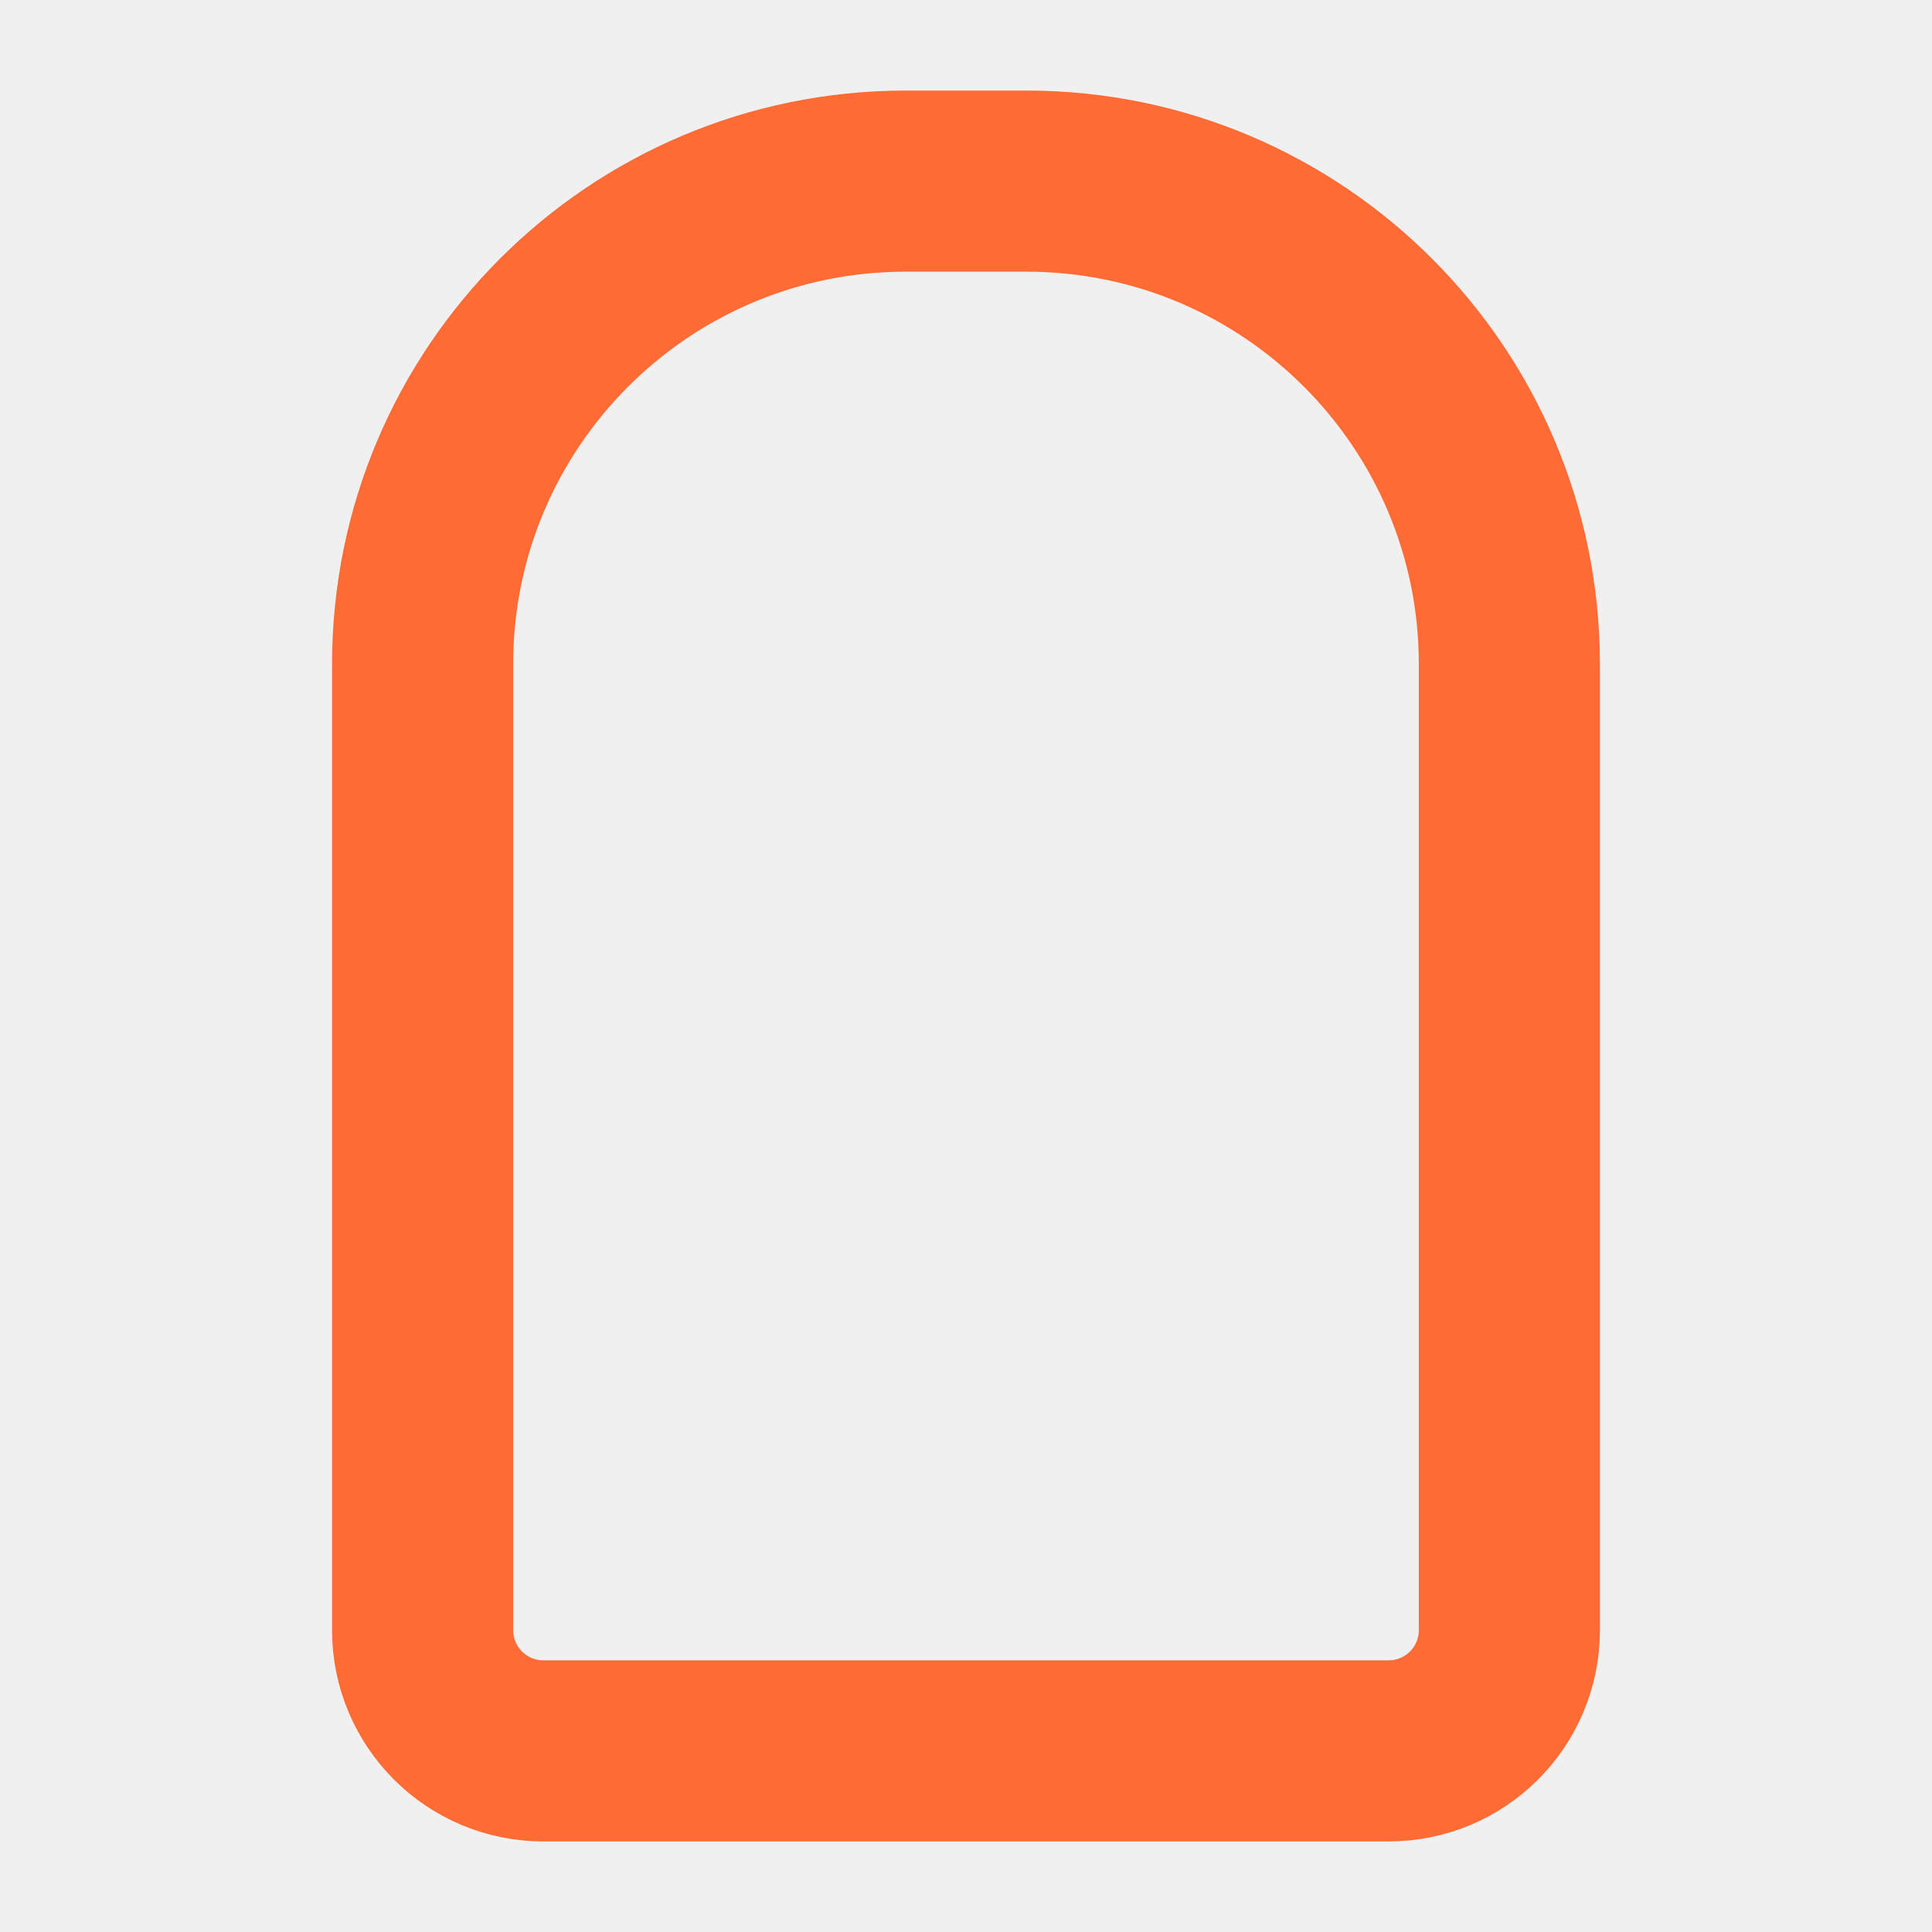
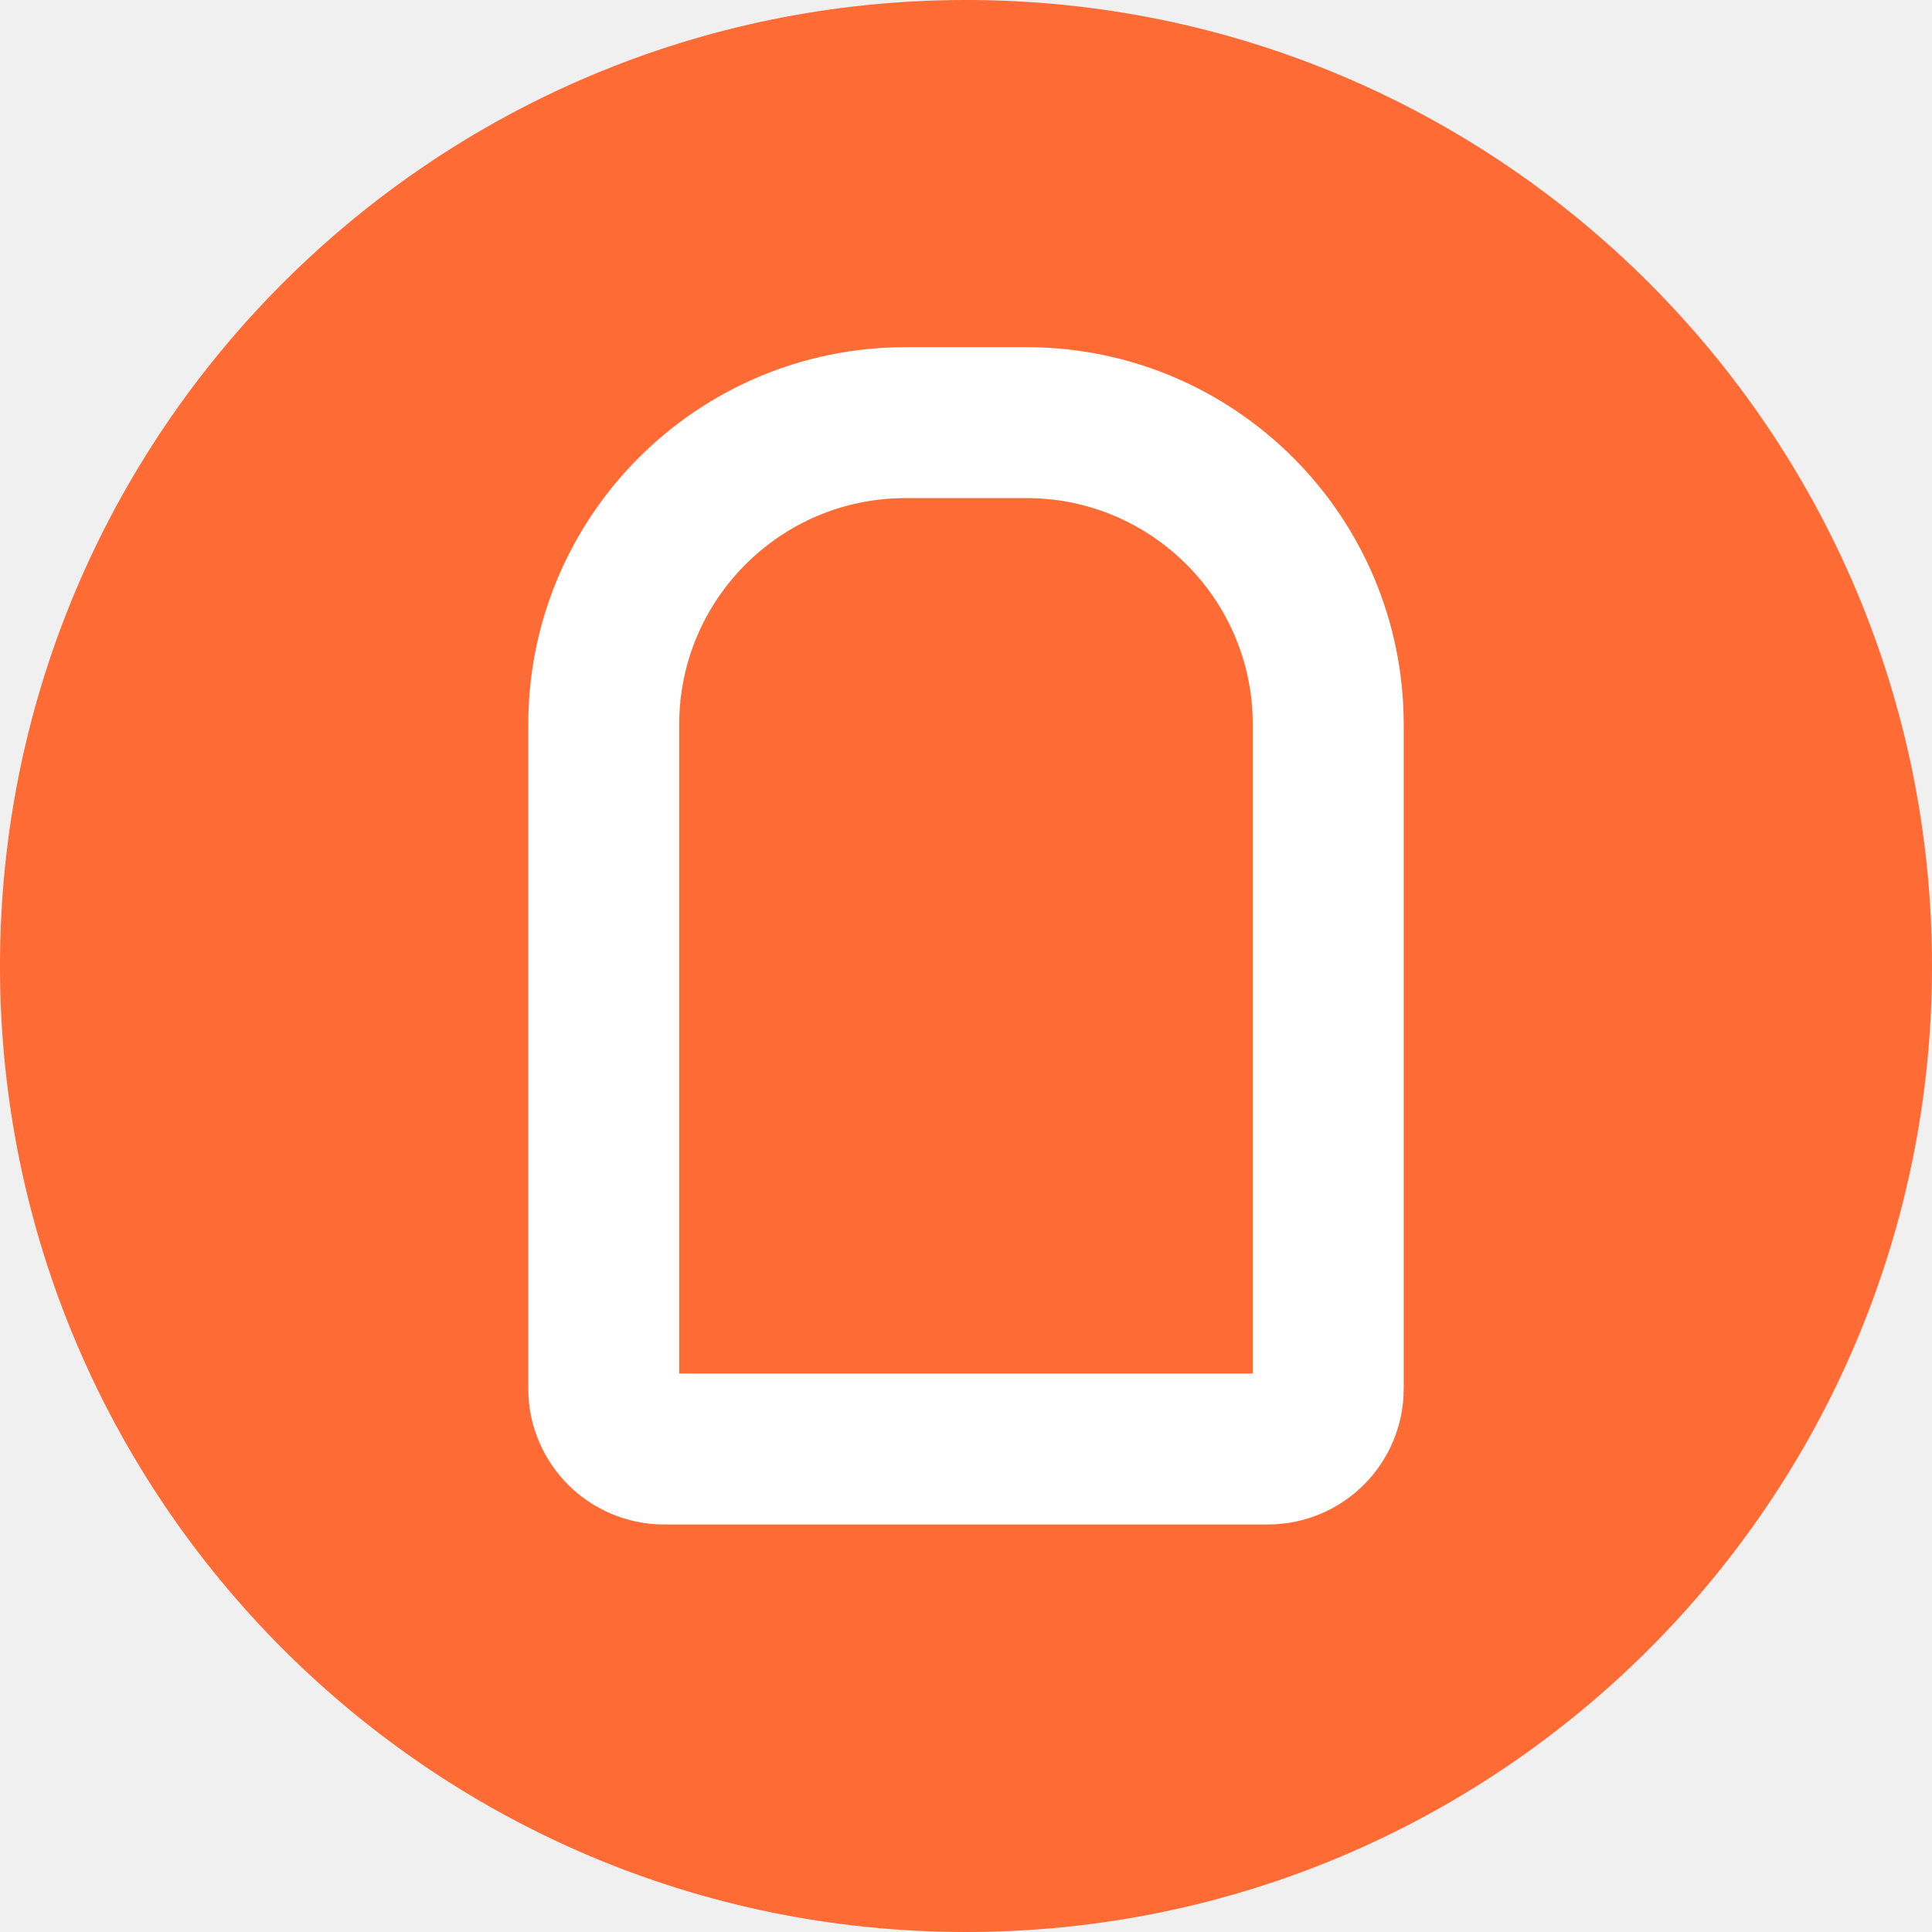
<svg xmlns="http://www.w3.org/2000/svg" viewBox="0 0 32 32" fill="none">
-   <path d="M7 11C7 6.582 10.582 3 15 3H17C21.418 3 25 6.582 25 11V27C25 28.105 24.105 29 23 29H9C7.895 29 7 28.105 7 27V11Z" stroke="#FF6B35" stroke-width="3" stroke-linecap="round" stroke-linejoin="round" fill="none" />
+   <circle cx="16" cy="16" r="16" fill="#FF6B35" />
+   <path d="M10 12C10 9.239 12.239 7 15 7H17C19.761 7 22 9.239 22 12V23C22 23.552 21.552 24 21 24H11C10.448 24 10 23.552 10 23V12Z" stroke="white" stroke-width="2.5" stroke-linecap="round" stroke-linejoin="round" fill="none" />
</svg>
